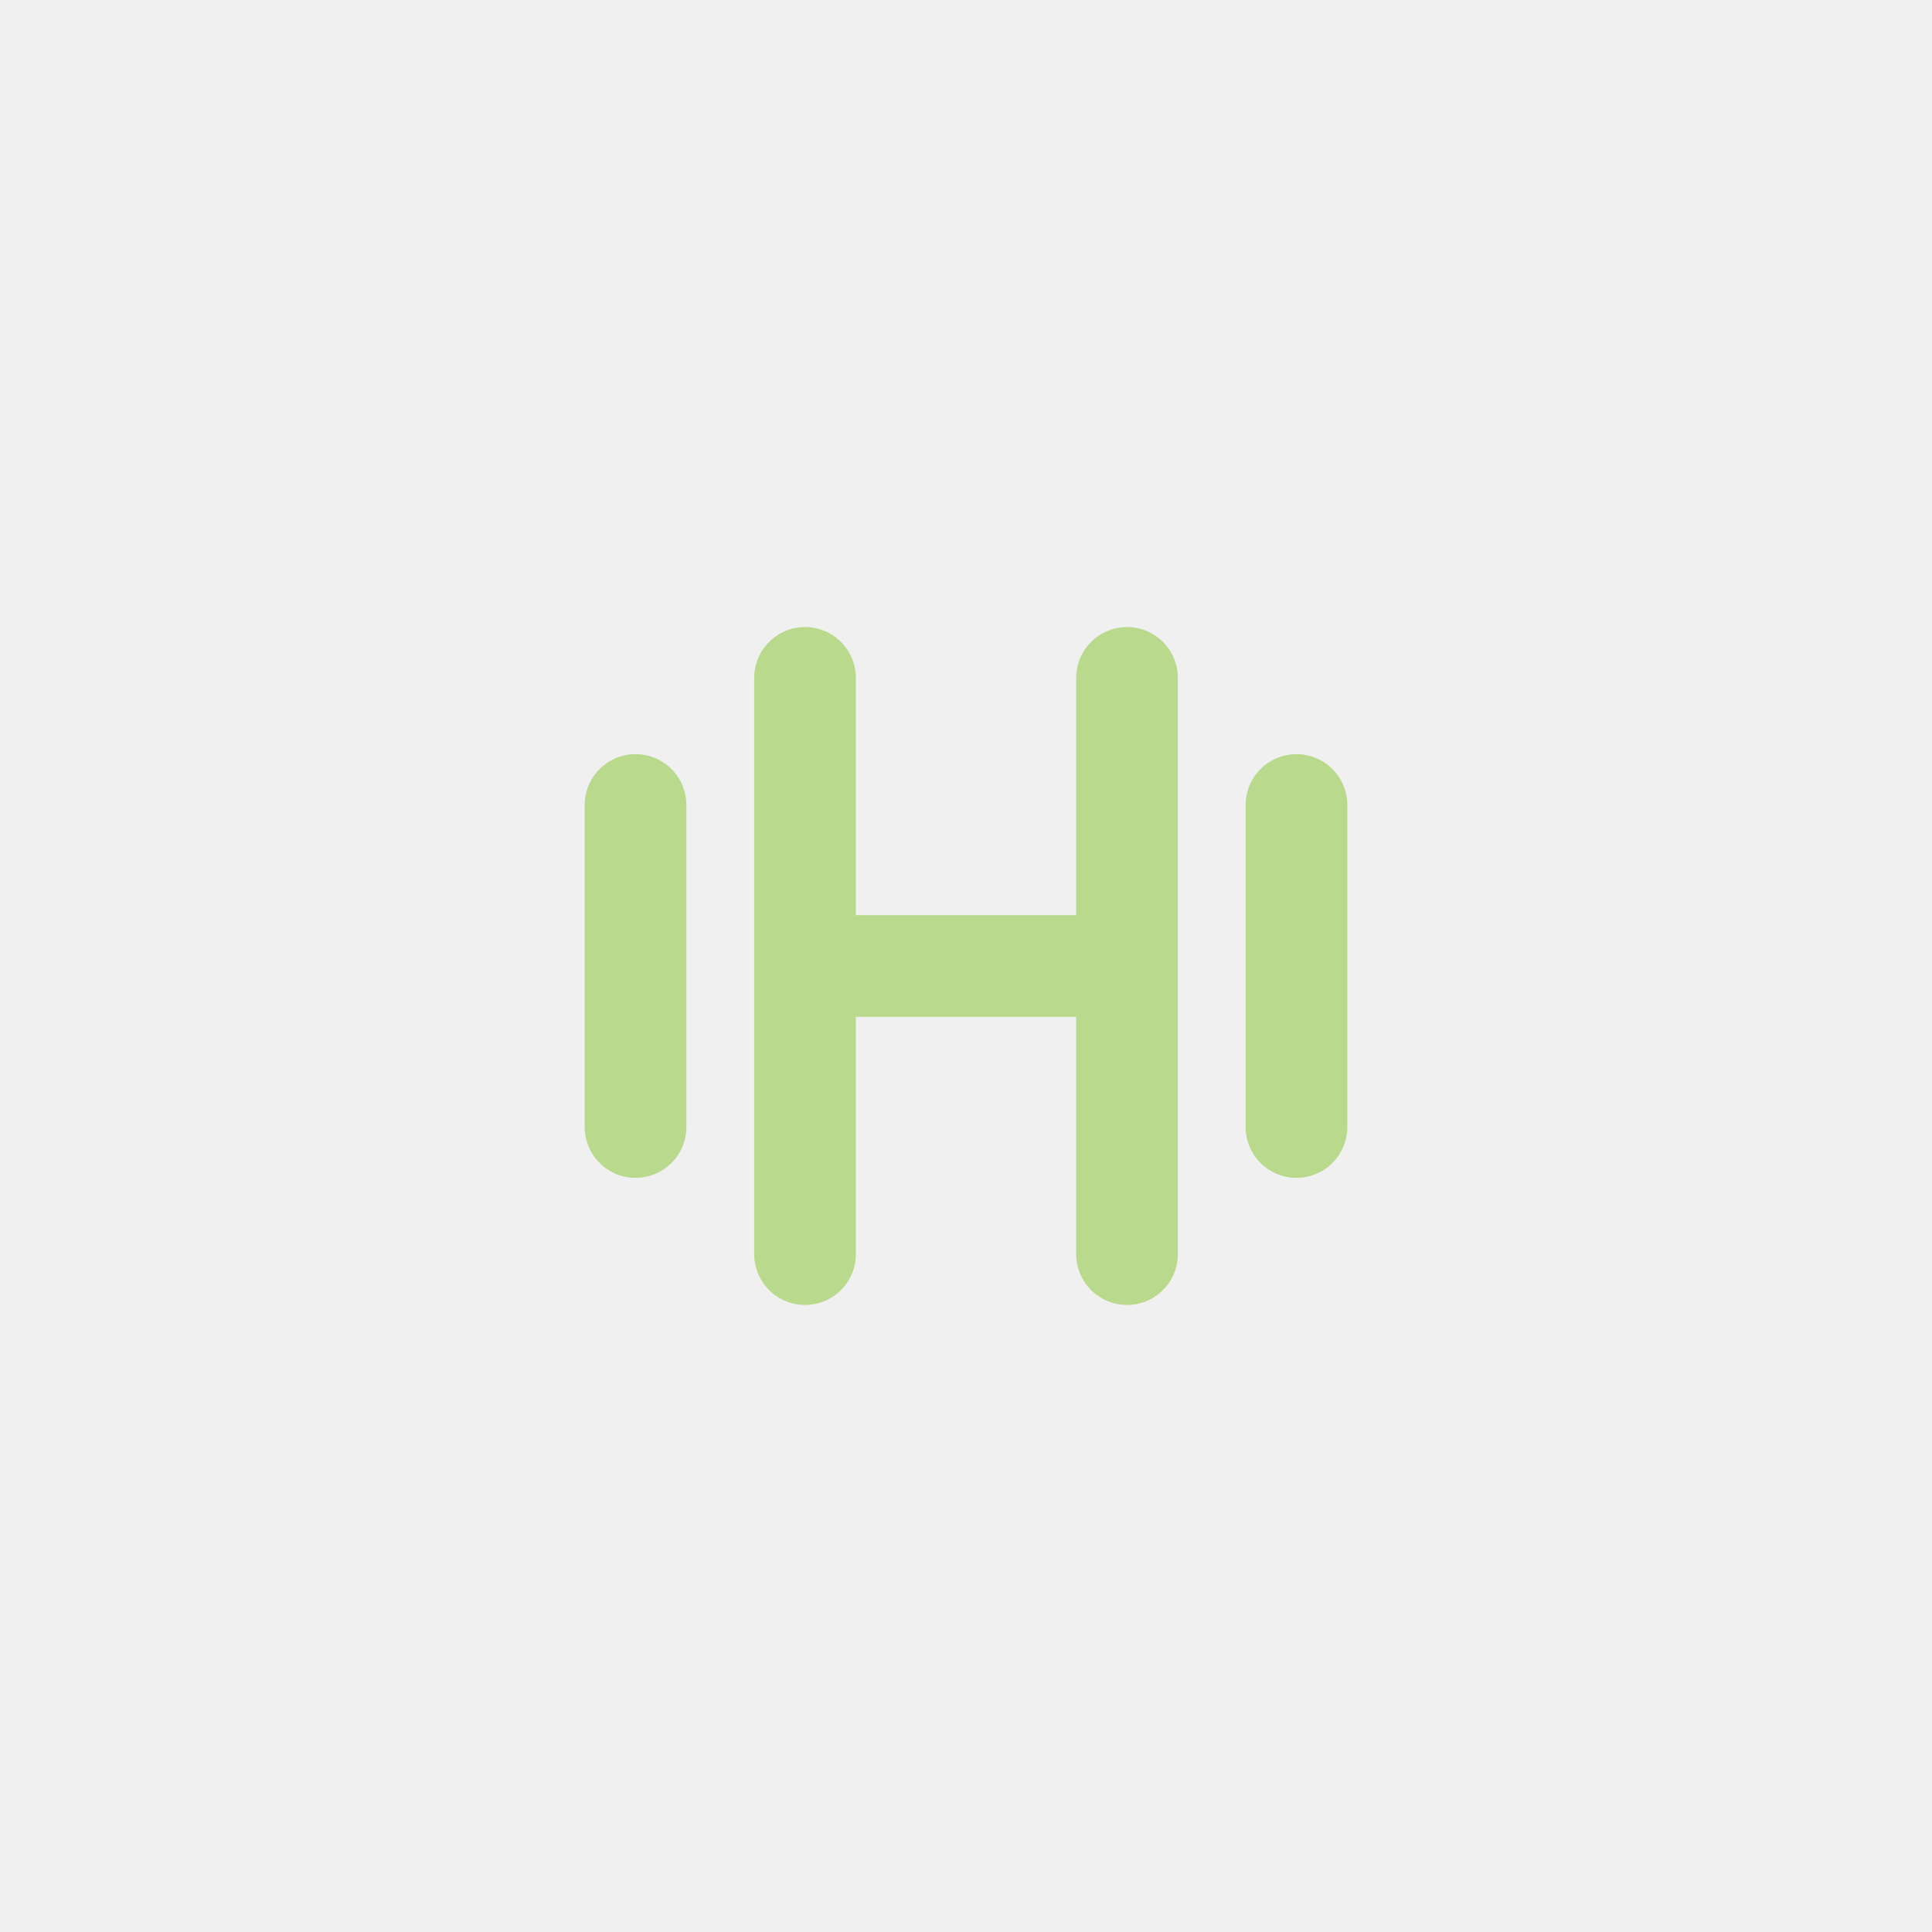
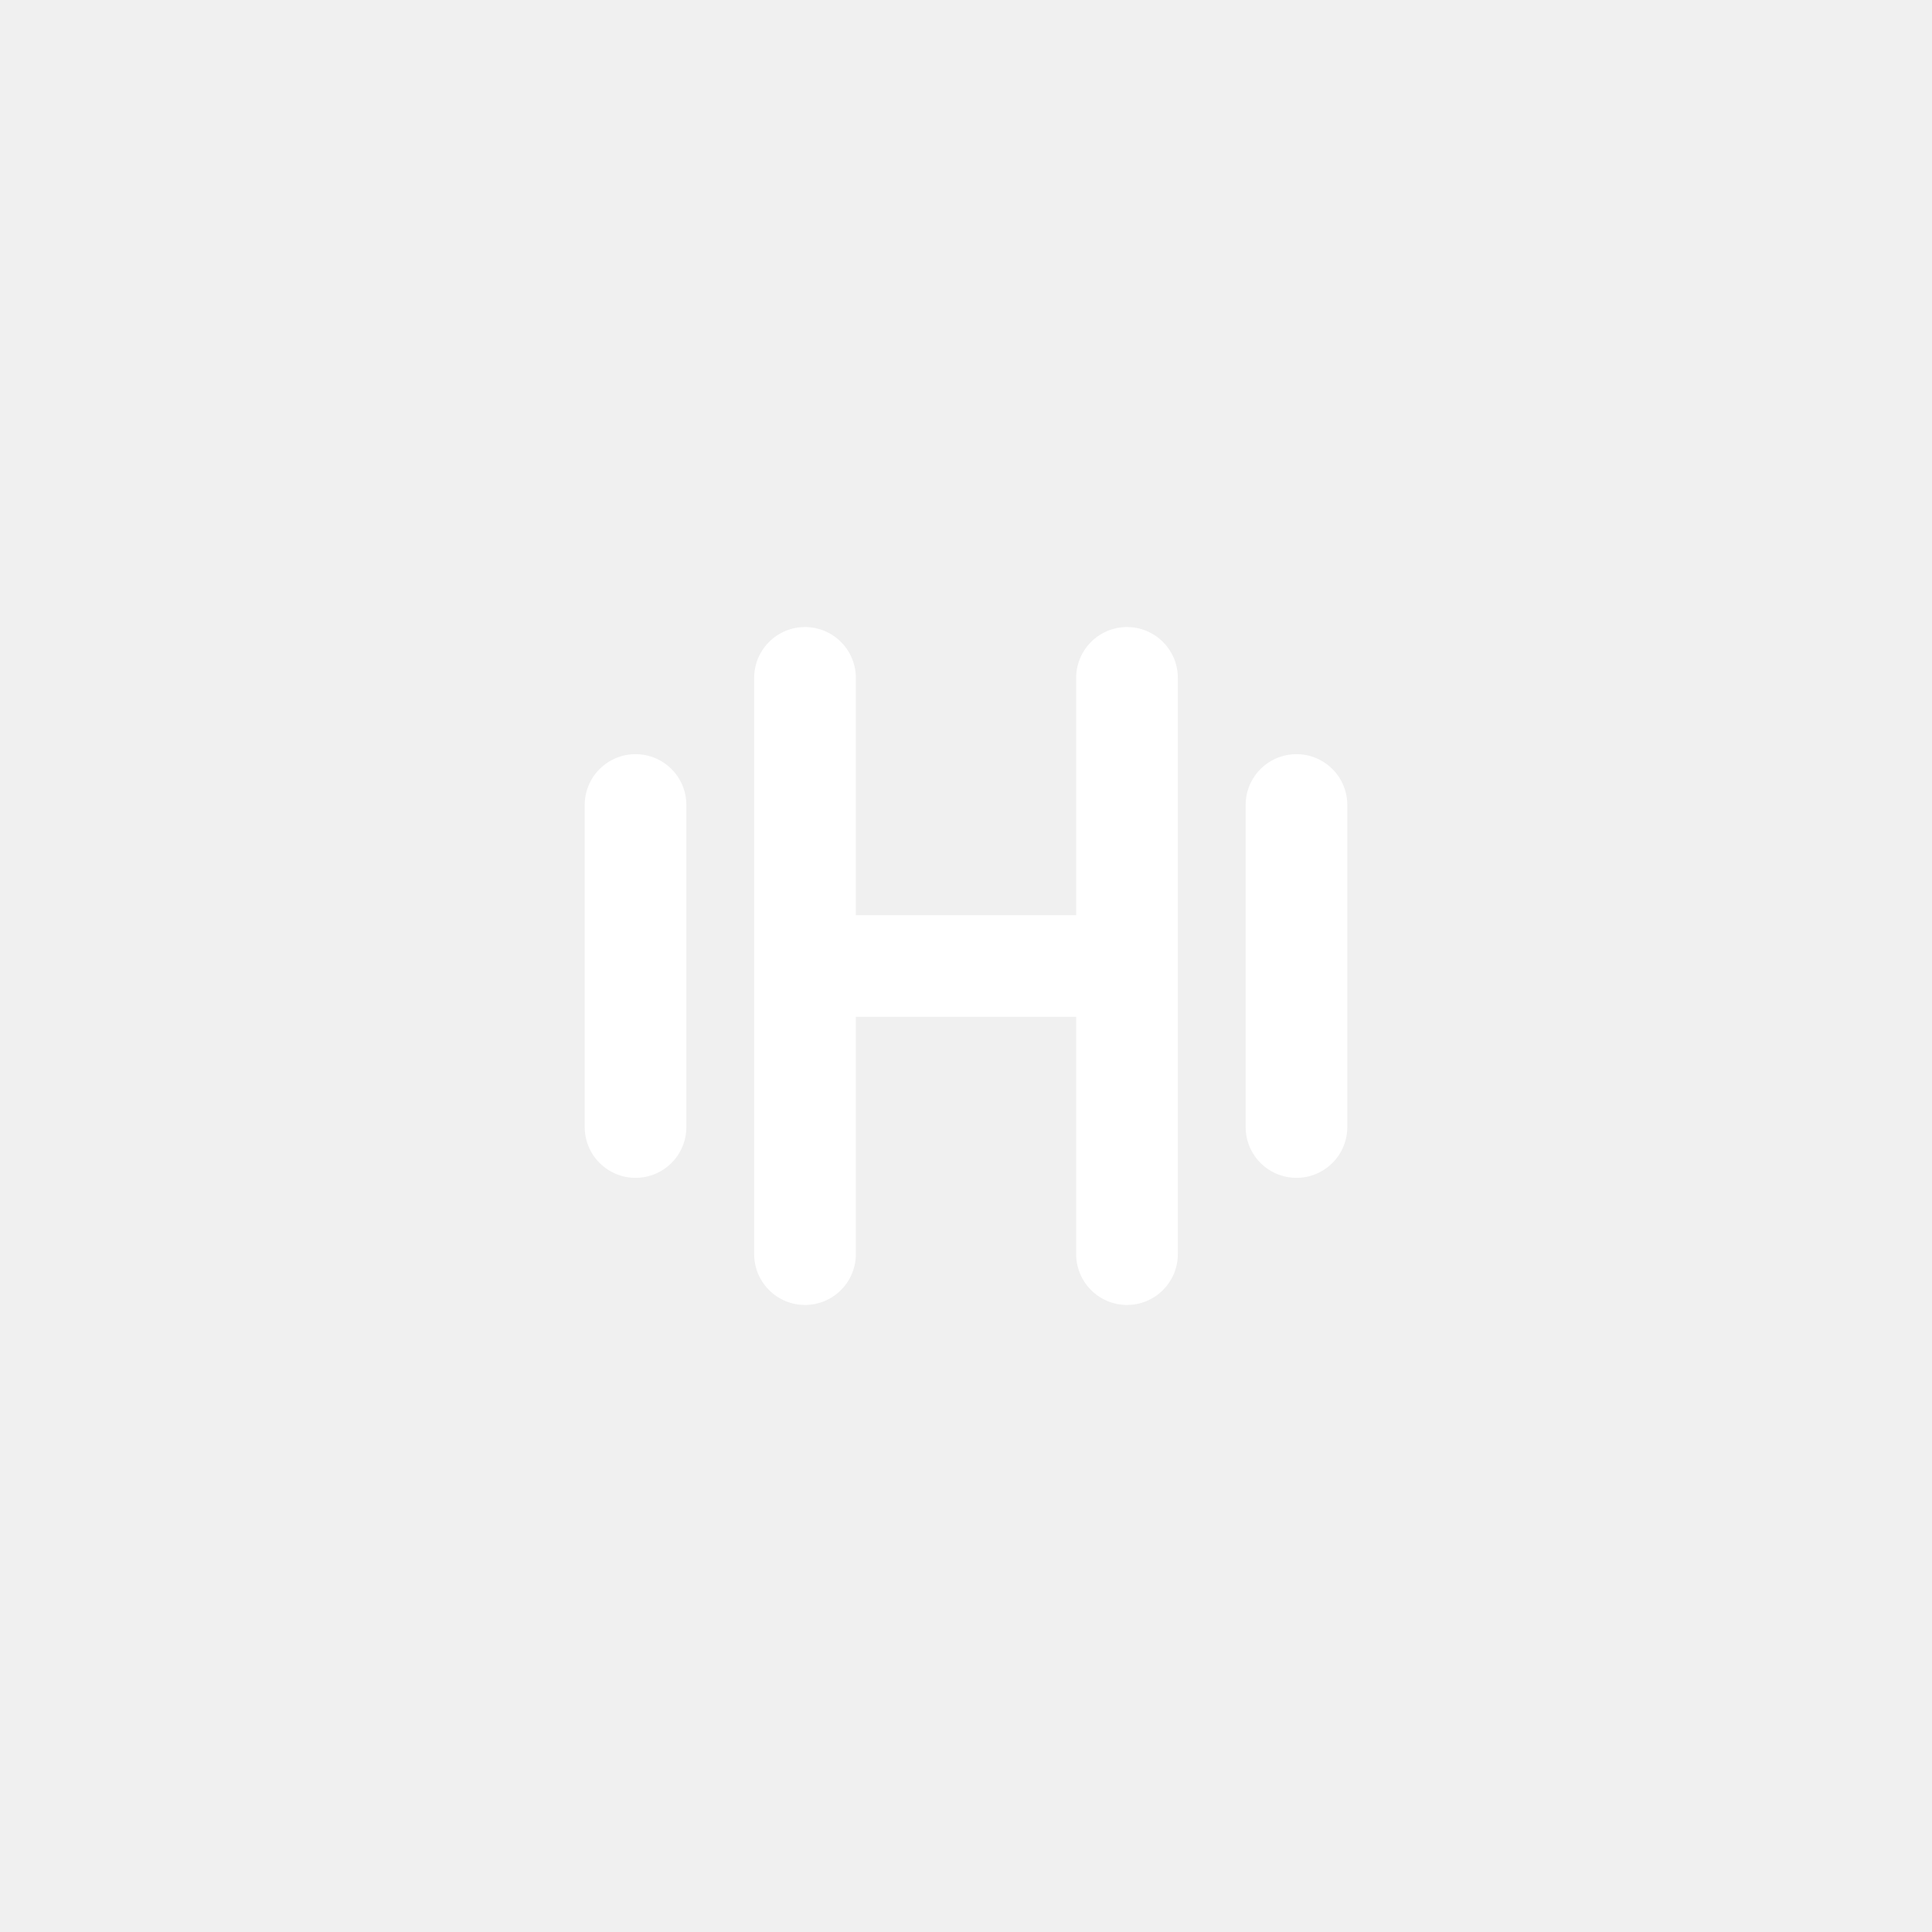
- <svg xmlns="http://www.w3.org/2000/svg" width="456" height="456" viewBox="0 0 456 456" fill="none" stroke="#B9D98C" stroke-width="24" stroke-linecap="round" stroke-linejoin="round">
+ <svg xmlns="http://www.w3.org/2000/svg" width="456" height="456" viewBox="0 0 456 456" fill="none" stroke="#FFFFFF" stroke-width="24" stroke-linecap="round" stroke-linejoin="round">
  <path d="M150 190v76M190 160v136M266 160v136M306 190v76M190 228h76" />
</svg>
